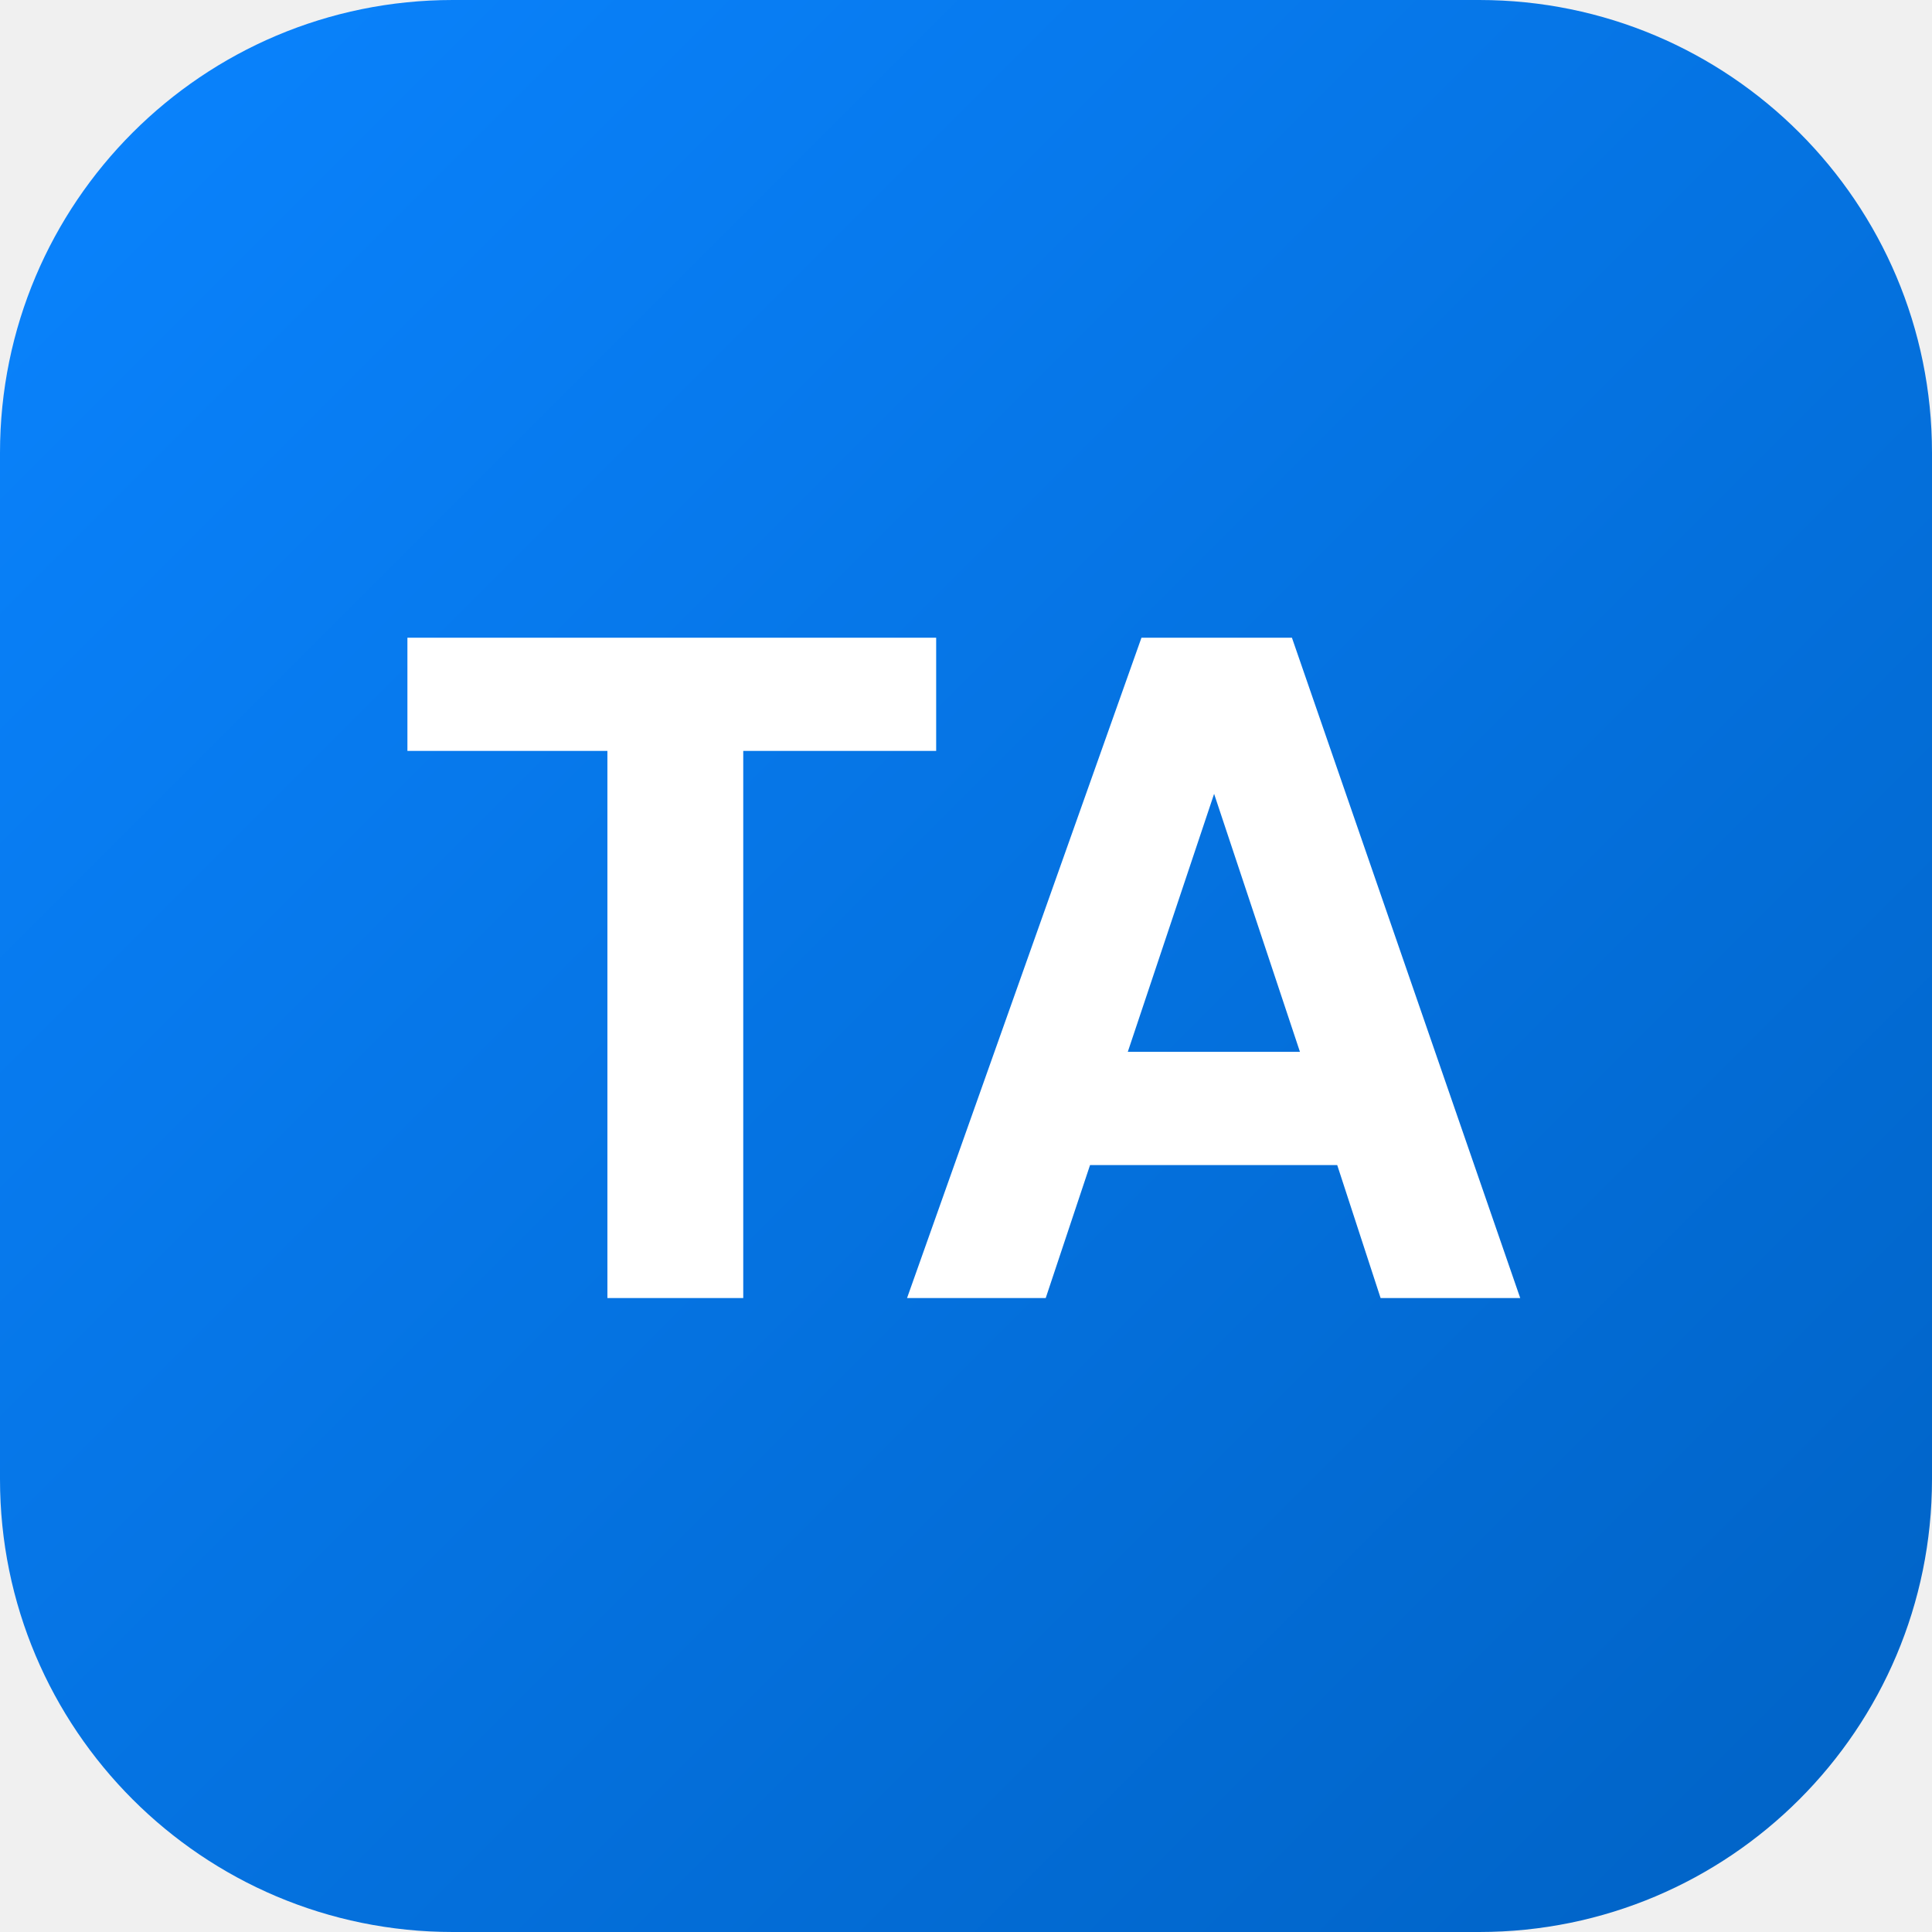
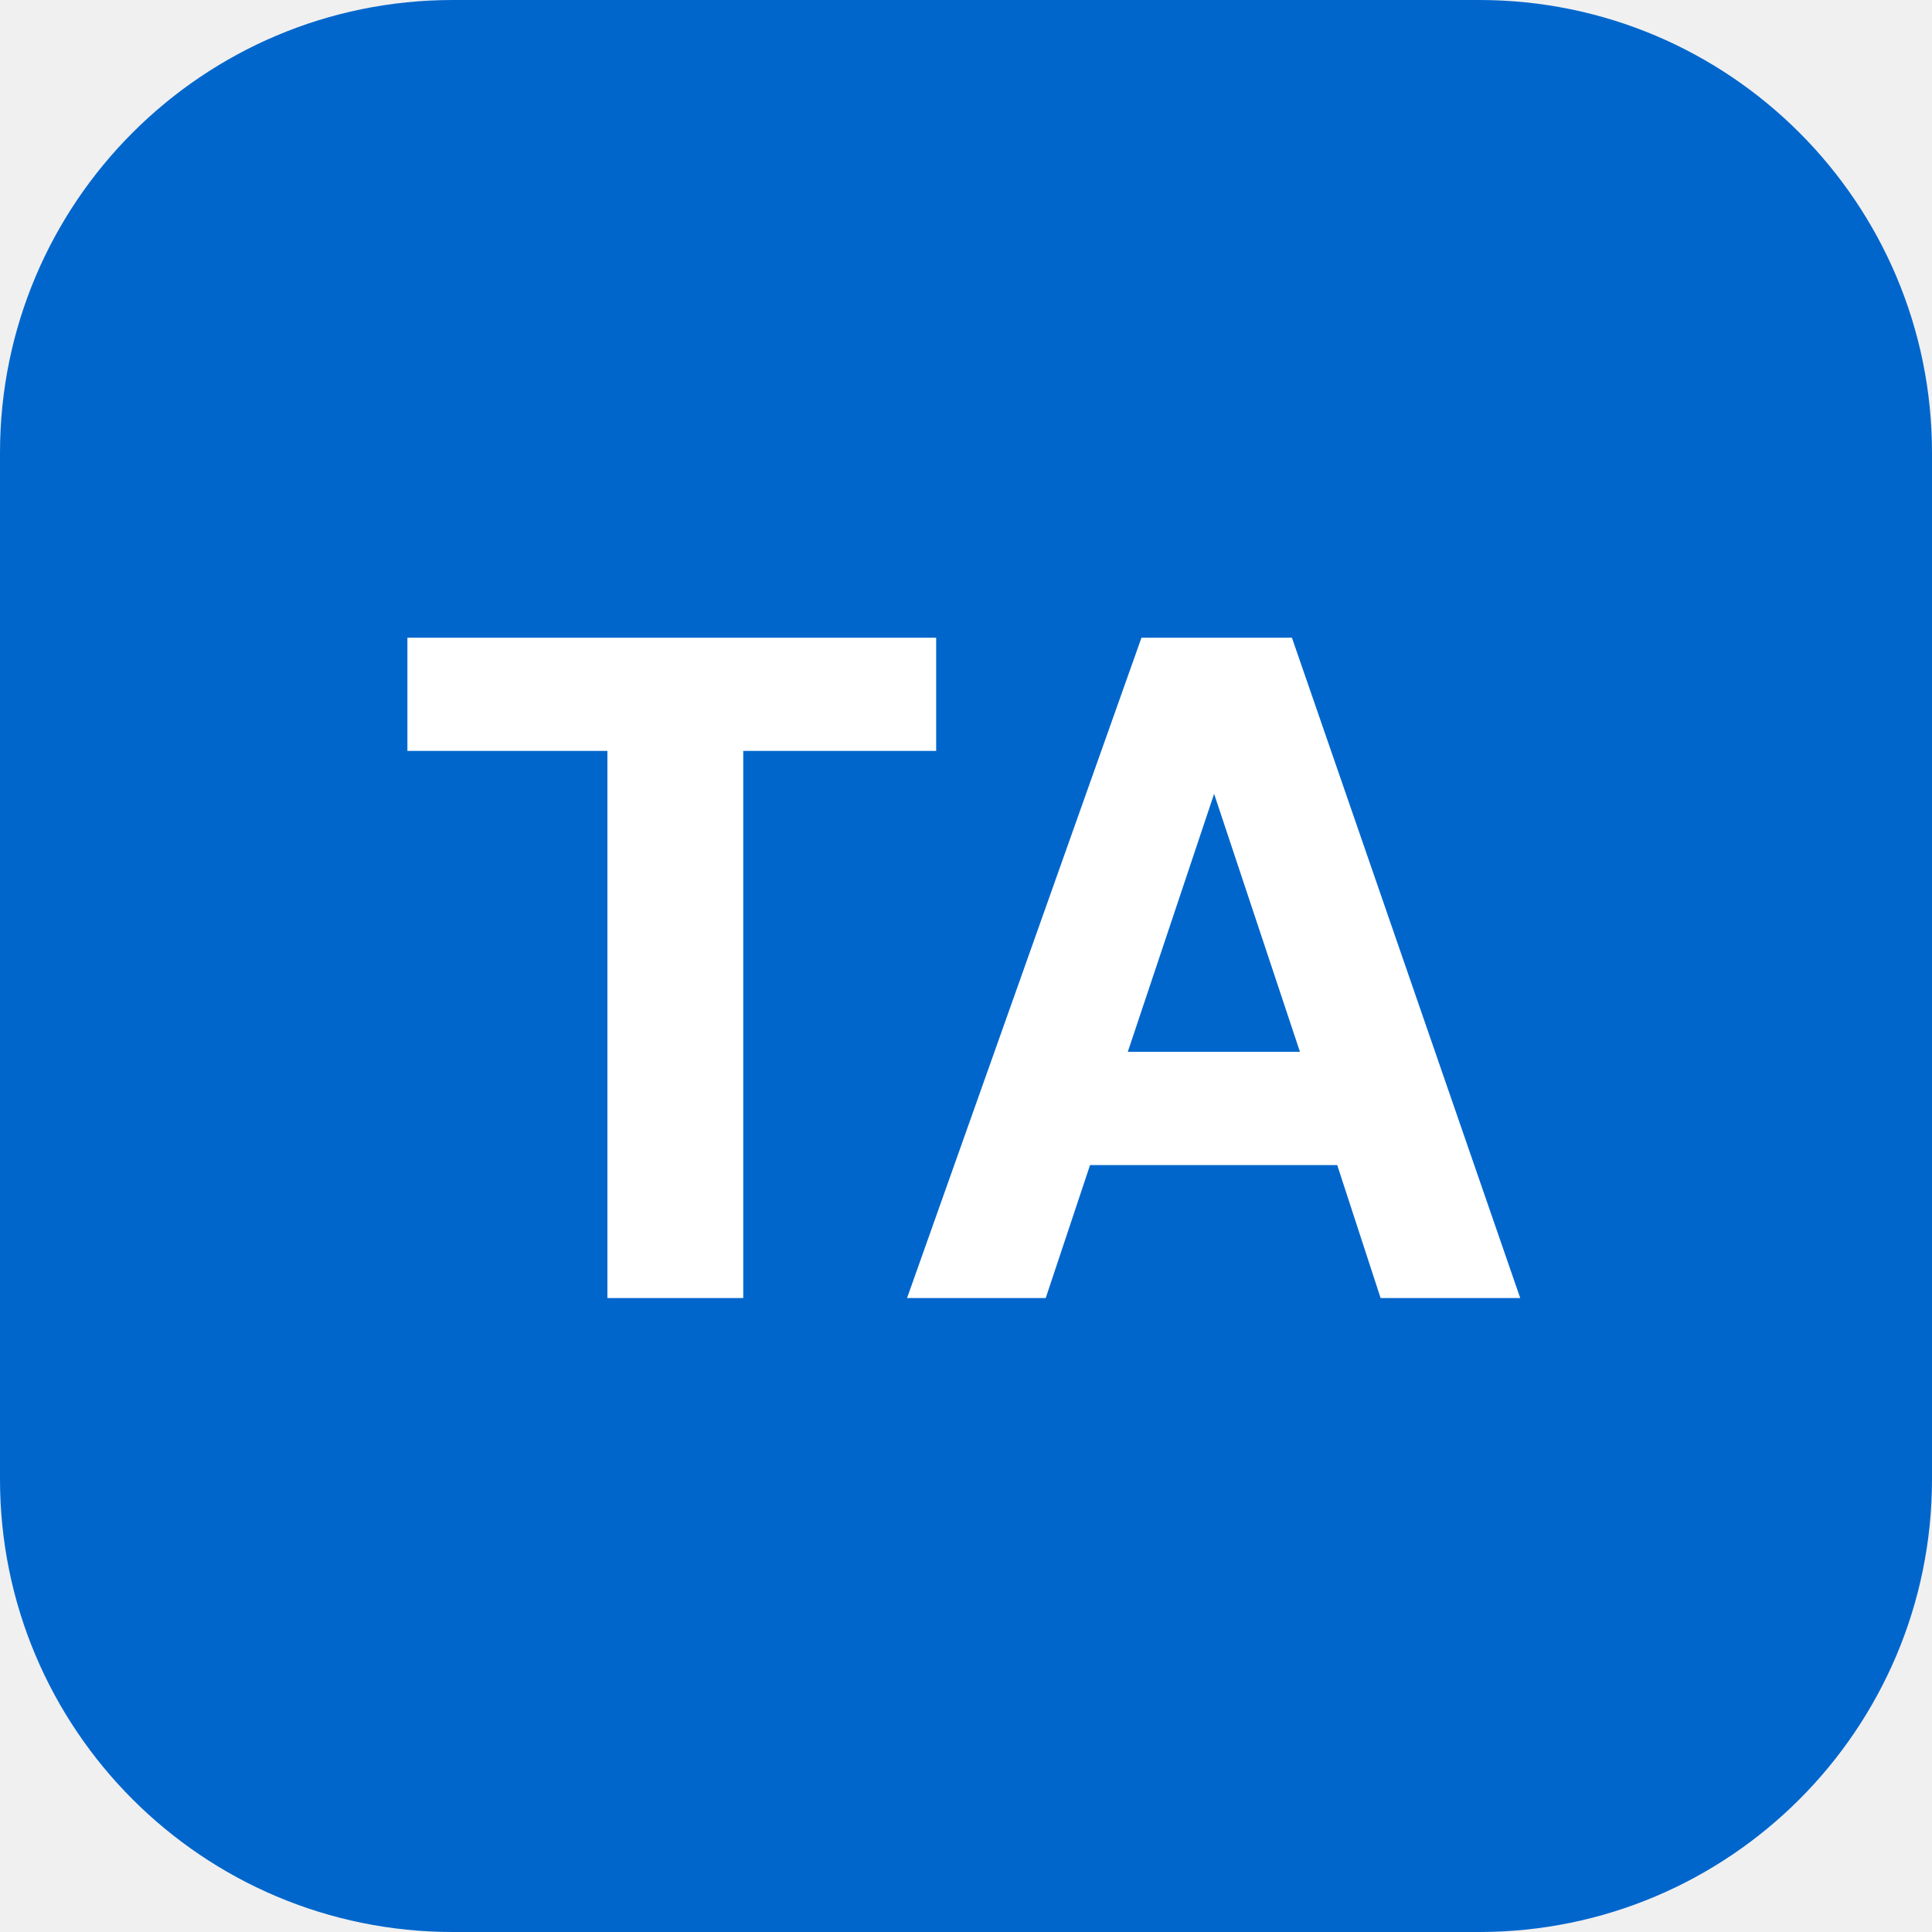
<svg xmlns="http://www.w3.org/2000/svg" viewBox="0 0 64 64" role="img" aria-label="TA">
-   <defs>
-     <linearGradient id="g" x1="0" y1="0" x2="1" y2="1">
-       <stop offset="0" stop-color="#0A84FF" />
-       <stop offset="1" stop-color="#0062C4" />
-     </linearGradient>
-   </defs>
-   <rect width="64" height="64" rx="15" fill="url(#g)" />
-   <text x="32" y="43" text-anchor="middle" font-family="-apple-system, BlinkMacSystemFont, 'Segoe UI', Helvetica, Arial, sans-serif" font-size="30" font-weight="700" letter-spacing="0.5" fill="#ffffff">TA</text>
+   <rect width="64" height="64" rx="15" fill="#0066cc" />
+   <text x="32" y="43" text-anchor="middle" font-family="-apple-system, BlinkMacSystemFont, 'Segoe UI', Helvetica, Arial, sans-serif" font-size="30" font-weight="600" letter-spacing="0.5" fill="#ffffff">TA</text>
</svg>
